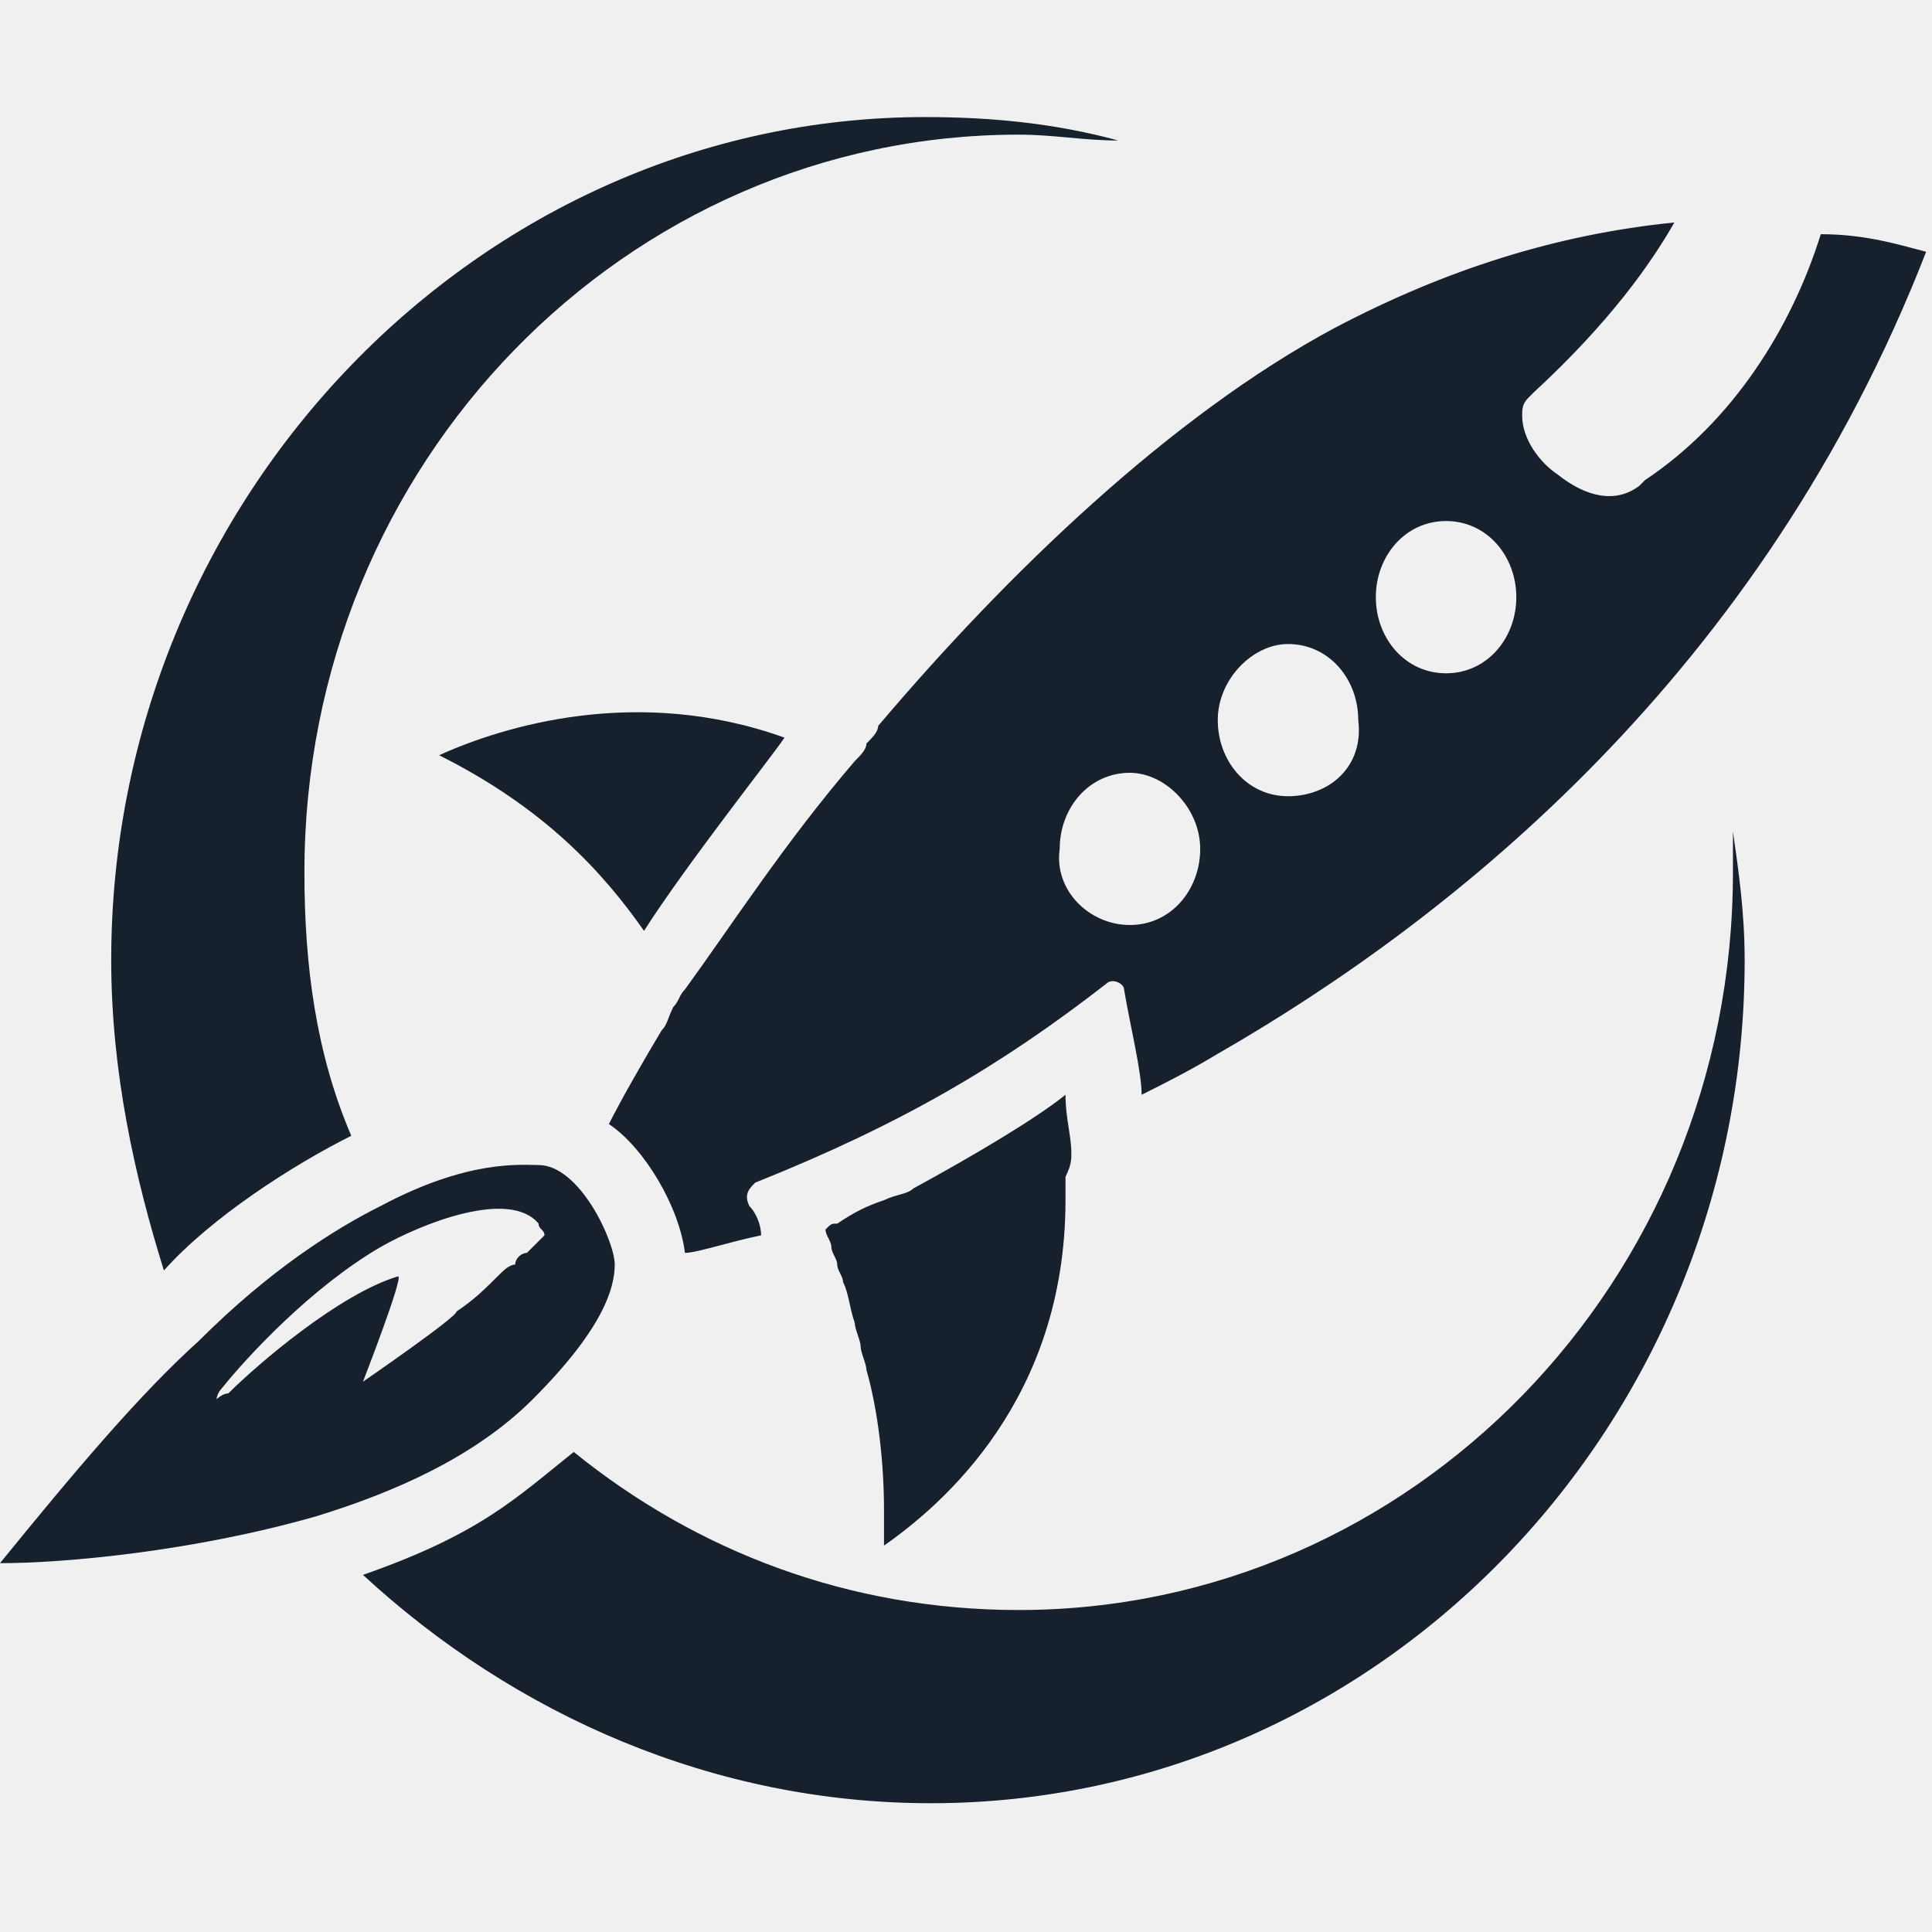
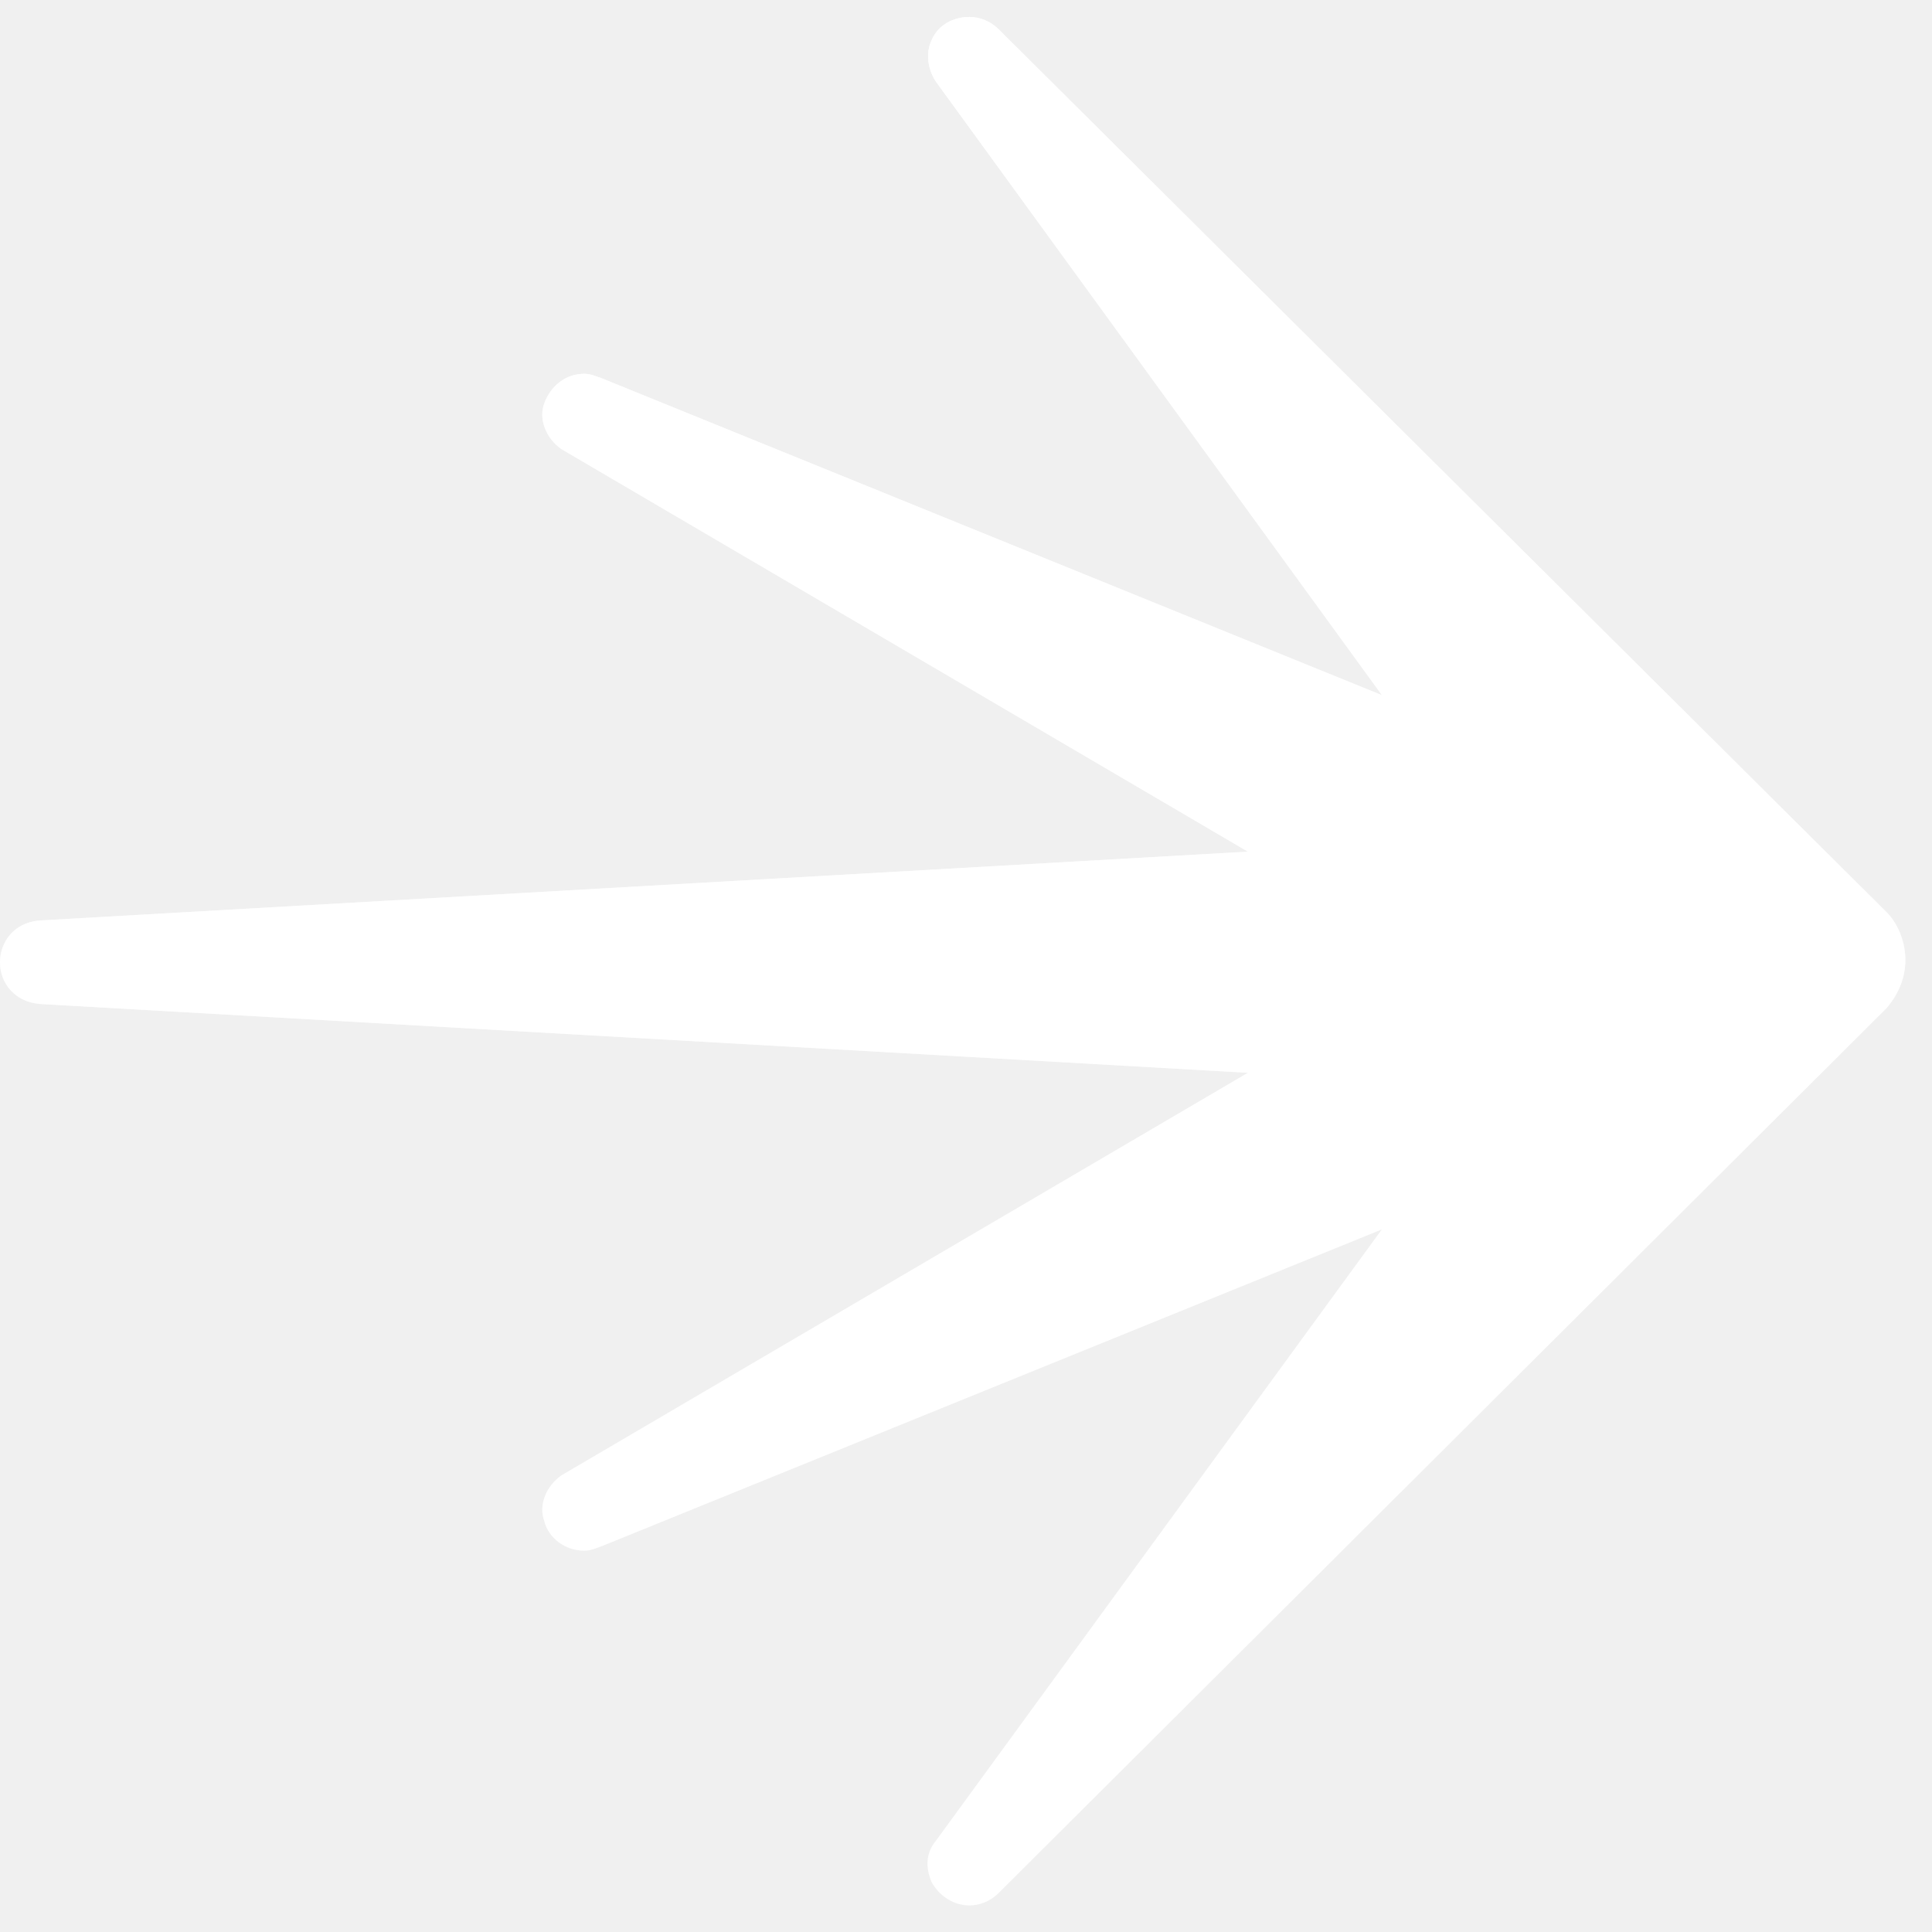
<svg xmlns="http://www.w3.org/2000/svg" width="32" height="32" viewBox="0 0 32 32" fill="none">
-   <path fill-rule="evenodd" clip-rule="evenodd" d="M15.418 29.867C22.885 29.867 28.897 23.564 28.897 15.903C28.897 15.127 28.8 14.449 28.703 13.77C28.703 13.964 28.703 14.255 28.703 14.449C28.703 21.236 23.37 26.667 16.873 26.667C14.061 26.667 11.539 25.697 9.503 24.049C8.533 24.824 7.951 25.406 6.012 26.085C8.533 28.412 11.83 29.867 15.418 29.867Z" fill="#17202D" />
-   <path fill-rule="evenodd" clip-rule="evenodd" d="M5.042 14.448C5.042 7.661 10.376 2.23 16.873 2.23C17.454 2.23 17.939 2.327 18.521 2.327C17.454 2.036 16.388 1.939 15.321 1.939C7.952 1.939 1.842 8.242 1.842 15.903C1.842 17.745 2.23 19.491 2.715 21.043C3.491 20.17 4.848 19.297 5.818 18.812C5.236 17.455 5.042 16 5.042 14.448Z" fill="#17202D" />
-   <path fill-rule="evenodd" clip-rule="evenodd" d="M12.994 12.218C10.57 11.345 8.339 12.024 7.273 12.509C9.018 13.382 9.988 14.448 10.667 15.418C11.345 14.351 12.8 12.509 12.994 12.218Z" fill="#17202D" />
-   <path fill-rule="evenodd" clip-rule="evenodd" d="M17.745 19.103C17.745 18.812 17.648 18.521 17.648 18.133C17.164 18.521 16.194 19.103 15.127 19.685C15.03 19.782 14.836 19.782 14.642 19.879C14.351 19.976 14.158 20.073 13.867 20.267C13.77 20.267 13.77 20.267 13.673 20.364C13.673 20.461 13.77 20.558 13.77 20.654C13.77 20.752 13.867 20.849 13.867 20.945C13.867 21.042 13.964 21.139 13.964 21.236C14.061 21.43 14.061 21.624 14.158 21.915C14.158 22.012 14.255 22.206 14.255 22.303C14.255 22.4 14.351 22.594 14.351 22.691C14.546 23.37 14.642 24.242 14.642 25.018C14.642 25.212 14.642 25.406 14.642 25.6C15.612 24.921 17.648 23.176 17.648 19.879C17.648 19.782 17.648 19.782 17.648 19.685C17.648 19.588 17.648 19.588 17.648 19.491C17.745 19.297 17.745 19.2 17.745 19.103Z" fill="#17202D" />
-   <path fill-rule="evenodd" clip-rule="evenodd" d="M30.158 3.879C30.933 3.879 31.515 4.073 31.903 4.17C29.188 11.152 24.049 15.224 20.17 17.454C19.685 17.745 19.297 17.939 18.909 18.133C18.909 17.745 18.715 16.97 18.618 16.388C18.618 16.291 18.424 16.194 18.327 16.291C16.582 17.648 14.933 18.618 12.509 19.588C12.412 19.685 12.315 19.782 12.412 19.976C12.509 20.073 12.606 20.267 12.606 20.461C12.121 20.558 11.539 20.752 11.345 20.752C11.248 19.976 10.667 19.006 10.085 18.618C10.279 18.23 10.667 17.552 10.958 17.067C11.055 16.97 11.055 16.873 11.152 16.679C11.248 16.582 11.248 16.485 11.345 16.388C12.121 15.321 12.994 13.964 14.158 12.606C14.255 12.509 14.351 12.412 14.351 12.315C14.448 12.218 14.545 12.121 14.545 12.024C16.679 9.503 19.394 6.885 22.109 5.43C23.951 4.461 25.794 3.879 27.733 3.685C27.345 4.364 26.667 5.333 25.406 6.497L25.309 6.594C25.212 6.691 25.212 6.788 25.212 6.885C25.212 7.273 25.503 7.661 25.794 7.855C26.279 8.242 26.764 8.339 27.151 8.048L27.248 7.951C28.703 6.982 29.673 5.43 30.158 3.879ZM18.715 15.321C19.394 15.321 19.879 14.739 19.879 14.061C19.879 13.382 19.297 12.8 18.715 12.8C18.036 12.8 17.552 13.382 17.552 14.061C17.454 14.739 18.036 15.321 18.715 15.321ZM21.333 13.188C20.654 13.188 20.17 12.606 20.17 11.927C20.17 11.248 20.752 10.667 21.333 10.667C22.012 10.667 22.497 11.248 22.497 11.927C22.594 12.703 22.012 13.188 21.333 13.188ZM23.951 11.152C23.273 11.152 22.788 10.57 22.788 9.891C22.788 9.212 23.273 8.63 23.951 8.63C24.63 8.63 25.115 9.212 25.115 9.891C25.115 10.57 24.63 11.152 23.951 11.152Z" fill="#17202D" />
-   <path fill-rule="evenodd" clip-rule="evenodd" d="M8.921 19.297C9.6 19.297 10.182 20.558 10.182 20.946C10.182 21.334 9.988 22.012 8.824 23.176C7.855 24.146 6.497 24.727 5.236 25.115C3.2 25.697 1.067 25.891 0 25.891C1.261 24.34 2.327 23.079 3.297 22.206C4.461 21.043 5.527 20.364 6.303 19.976C7.758 19.2 8.63 19.297 8.921 19.297C8.824 19.297 8.824 19.297 8.921 19.297ZM8.727 20.752C8.921 20.558 9.018 20.461 9.018 20.461C9.018 20.364 8.921 20.364 8.921 20.267C8.436 19.685 6.982 20.267 6.303 20.655C5.139 21.334 4.073 22.497 3.685 22.982C3.588 23.079 3.588 23.176 3.588 23.176C3.588 23.176 3.685 23.079 3.782 23.079C4.267 22.594 5.624 21.43 6.594 21.14C6.691 21.14 6.012 22.885 6.012 22.885C6.012 22.885 7.564 21.818 7.564 21.721C7.855 21.527 8.048 21.334 8.242 21.14C8.339 21.043 8.436 20.946 8.533 20.946C8.533 20.849 8.63 20.752 8.727 20.752Z" fill="#17202D" />
+   <g clip-path="url(#clip0_3889_167)">
+     <path d="M16.057 31.56C15.814 31.56 15.572 31.422 15.433 31.18C15.329 30.938 15.329 30.696 15.502 30.488L22.889 20.362L9.953 25.615C9.849 25.65 9.78 25.684 9.676 25.684C9.364 25.684 9.086 25.477 9.017 25.2C8.913 24.924 9.052 24.613 9.294 24.44L20.669 17.769L0.659 16.629C0.243 16.594 0 16.283 0 15.938C0 15.627 0.208 15.281 0.659 15.246L20.669 14.106L9.294 7.435C9.052 7.262 8.913 6.951 9.017 6.675C9.121 6.398 9.364 6.191 9.676 6.191C9.78 6.191 9.849 6.226 9.953 6.26L22.889 11.514L15.502 1.352C15.363 1.145 15.329 0.868 15.433 0.661C15.537 0.419 15.78 0.281 16.057 0.281C16.23 0.281 16.404 0.35 16.543 0.488L31.247 15.108C31.455 15.316 31.559 15.627 31.559 15.903C31.559 16.18 31.455 16.456 31.247 16.698L16.543 31.352C16.404 31.491 16.23 31.56 16.057 31.56Z" fill="white" />
+     <path d="M16.057 31.56C15.814 31.56 15.572 31.422 15.433 31.18C15.329 30.938 15.329 30.696 15.502 30.488L22.889 20.362L9.953 25.615C9.849 25.65 9.78 25.684 9.676 25.684C9.364 25.684 9.086 25.477 9.017 25.2C8.913 24.924 9.052 24.613 9.294 24.44L20.669 17.769L0.659 16.629C0.243 16.594 0 16.283 0 15.938C0 15.627 0.208 15.281 0.659 15.246L20.669 14.106L9.294 7.435C9.052 7.262 8.913 6.951 9.017 6.675C9.121 6.398 9.364 6.191 9.676 6.191C9.78 6.191 9.849 6.226 9.953 6.26L22.889 11.514L15.502 1.352C15.363 1.145 15.329 0.868 15.433 0.661C15.537 0.419 15.78 0.281 16.057 0.281C16.23 0.281 16.404 0.35 16.543 0.488L31.247 15.108C31.455 15.316 31.559 15.627 31.559 15.903C31.559 16.18 31.455 16.456 31.247 16.698L16.543 31.352C16.404 31.491 16.23 31.56 16.057 31.56Z" fill="url(#paint0_linear_3889_167)" />
+   </g>
+   <defs>
+     <linearGradient id="paint0_linear_3889_167" x1="15.78" y1="0.281" x2="15.78" y2="31.56" gradientUnits="userSpaceOnUse">
+       <stop stop-color="white" />
+       <stop offset="1" stop-color="white" stop-opacity="0" />
+     </linearGradient>
+     <clipPath id="clip0_3889_167">
+       <rect width="32" height="31.439" fill="white" transform="translate(0 0.280762)" />
+     </clipPath>
+   </defs>
</svg>
